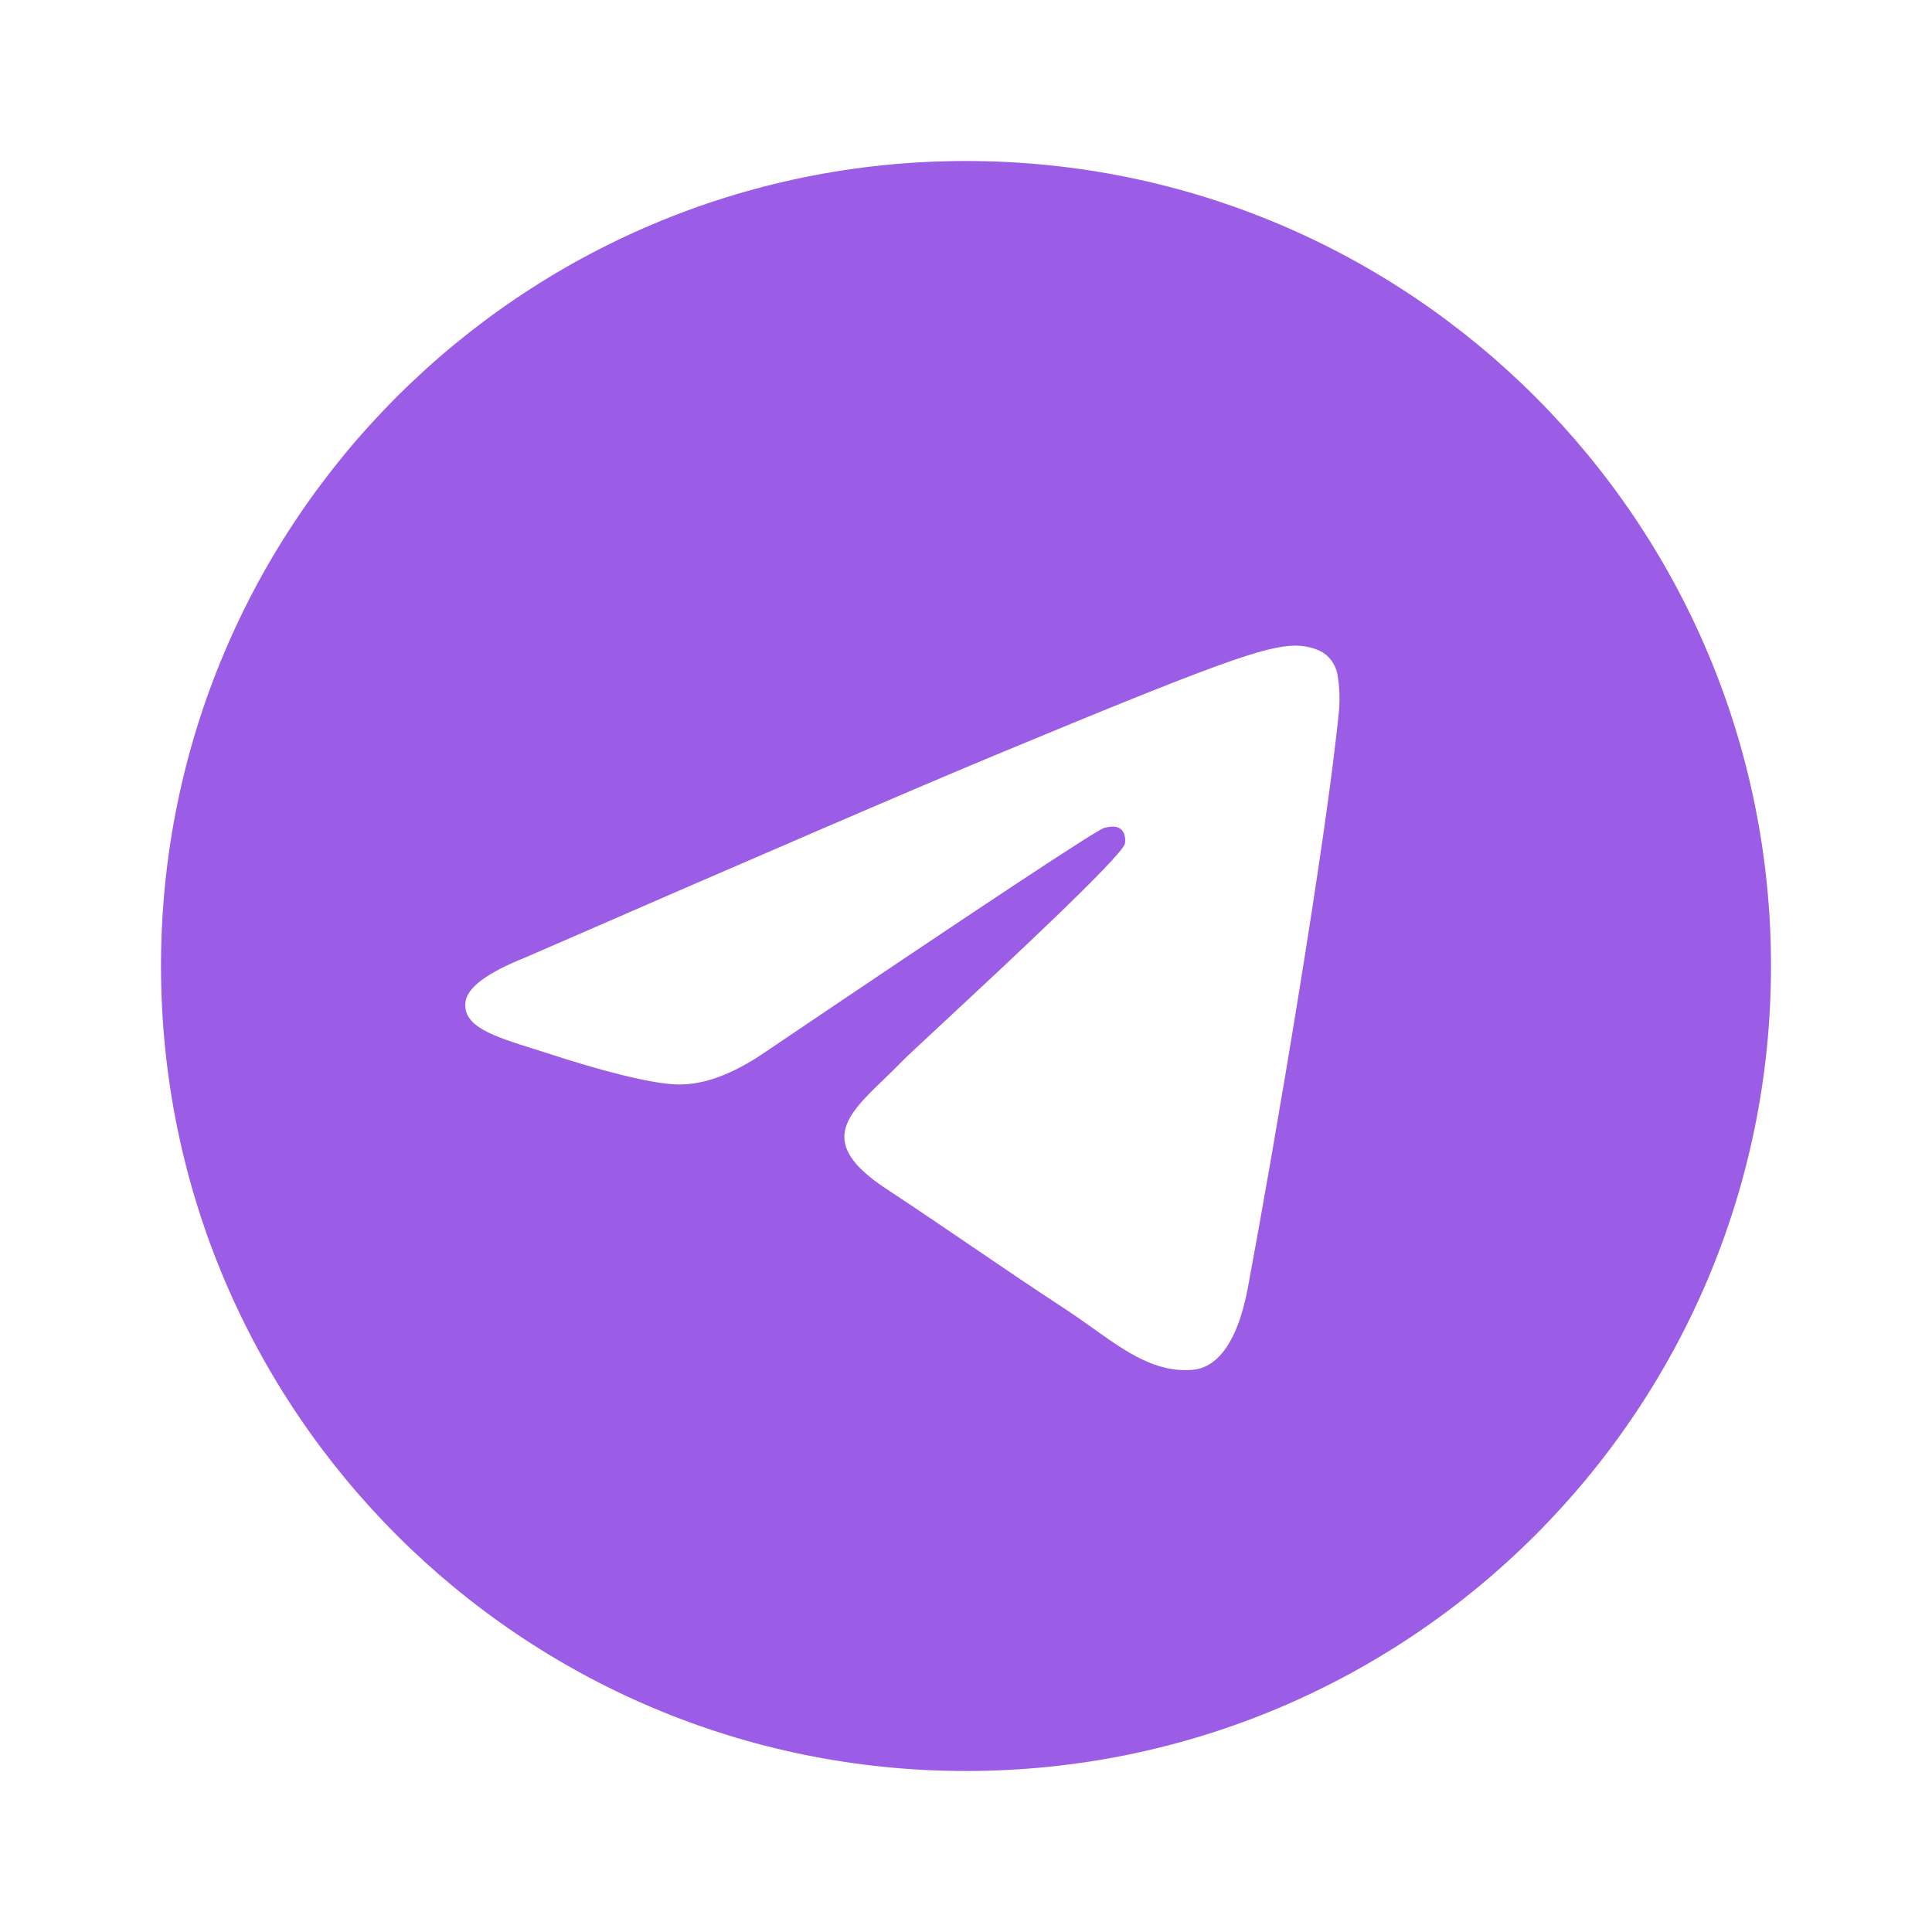
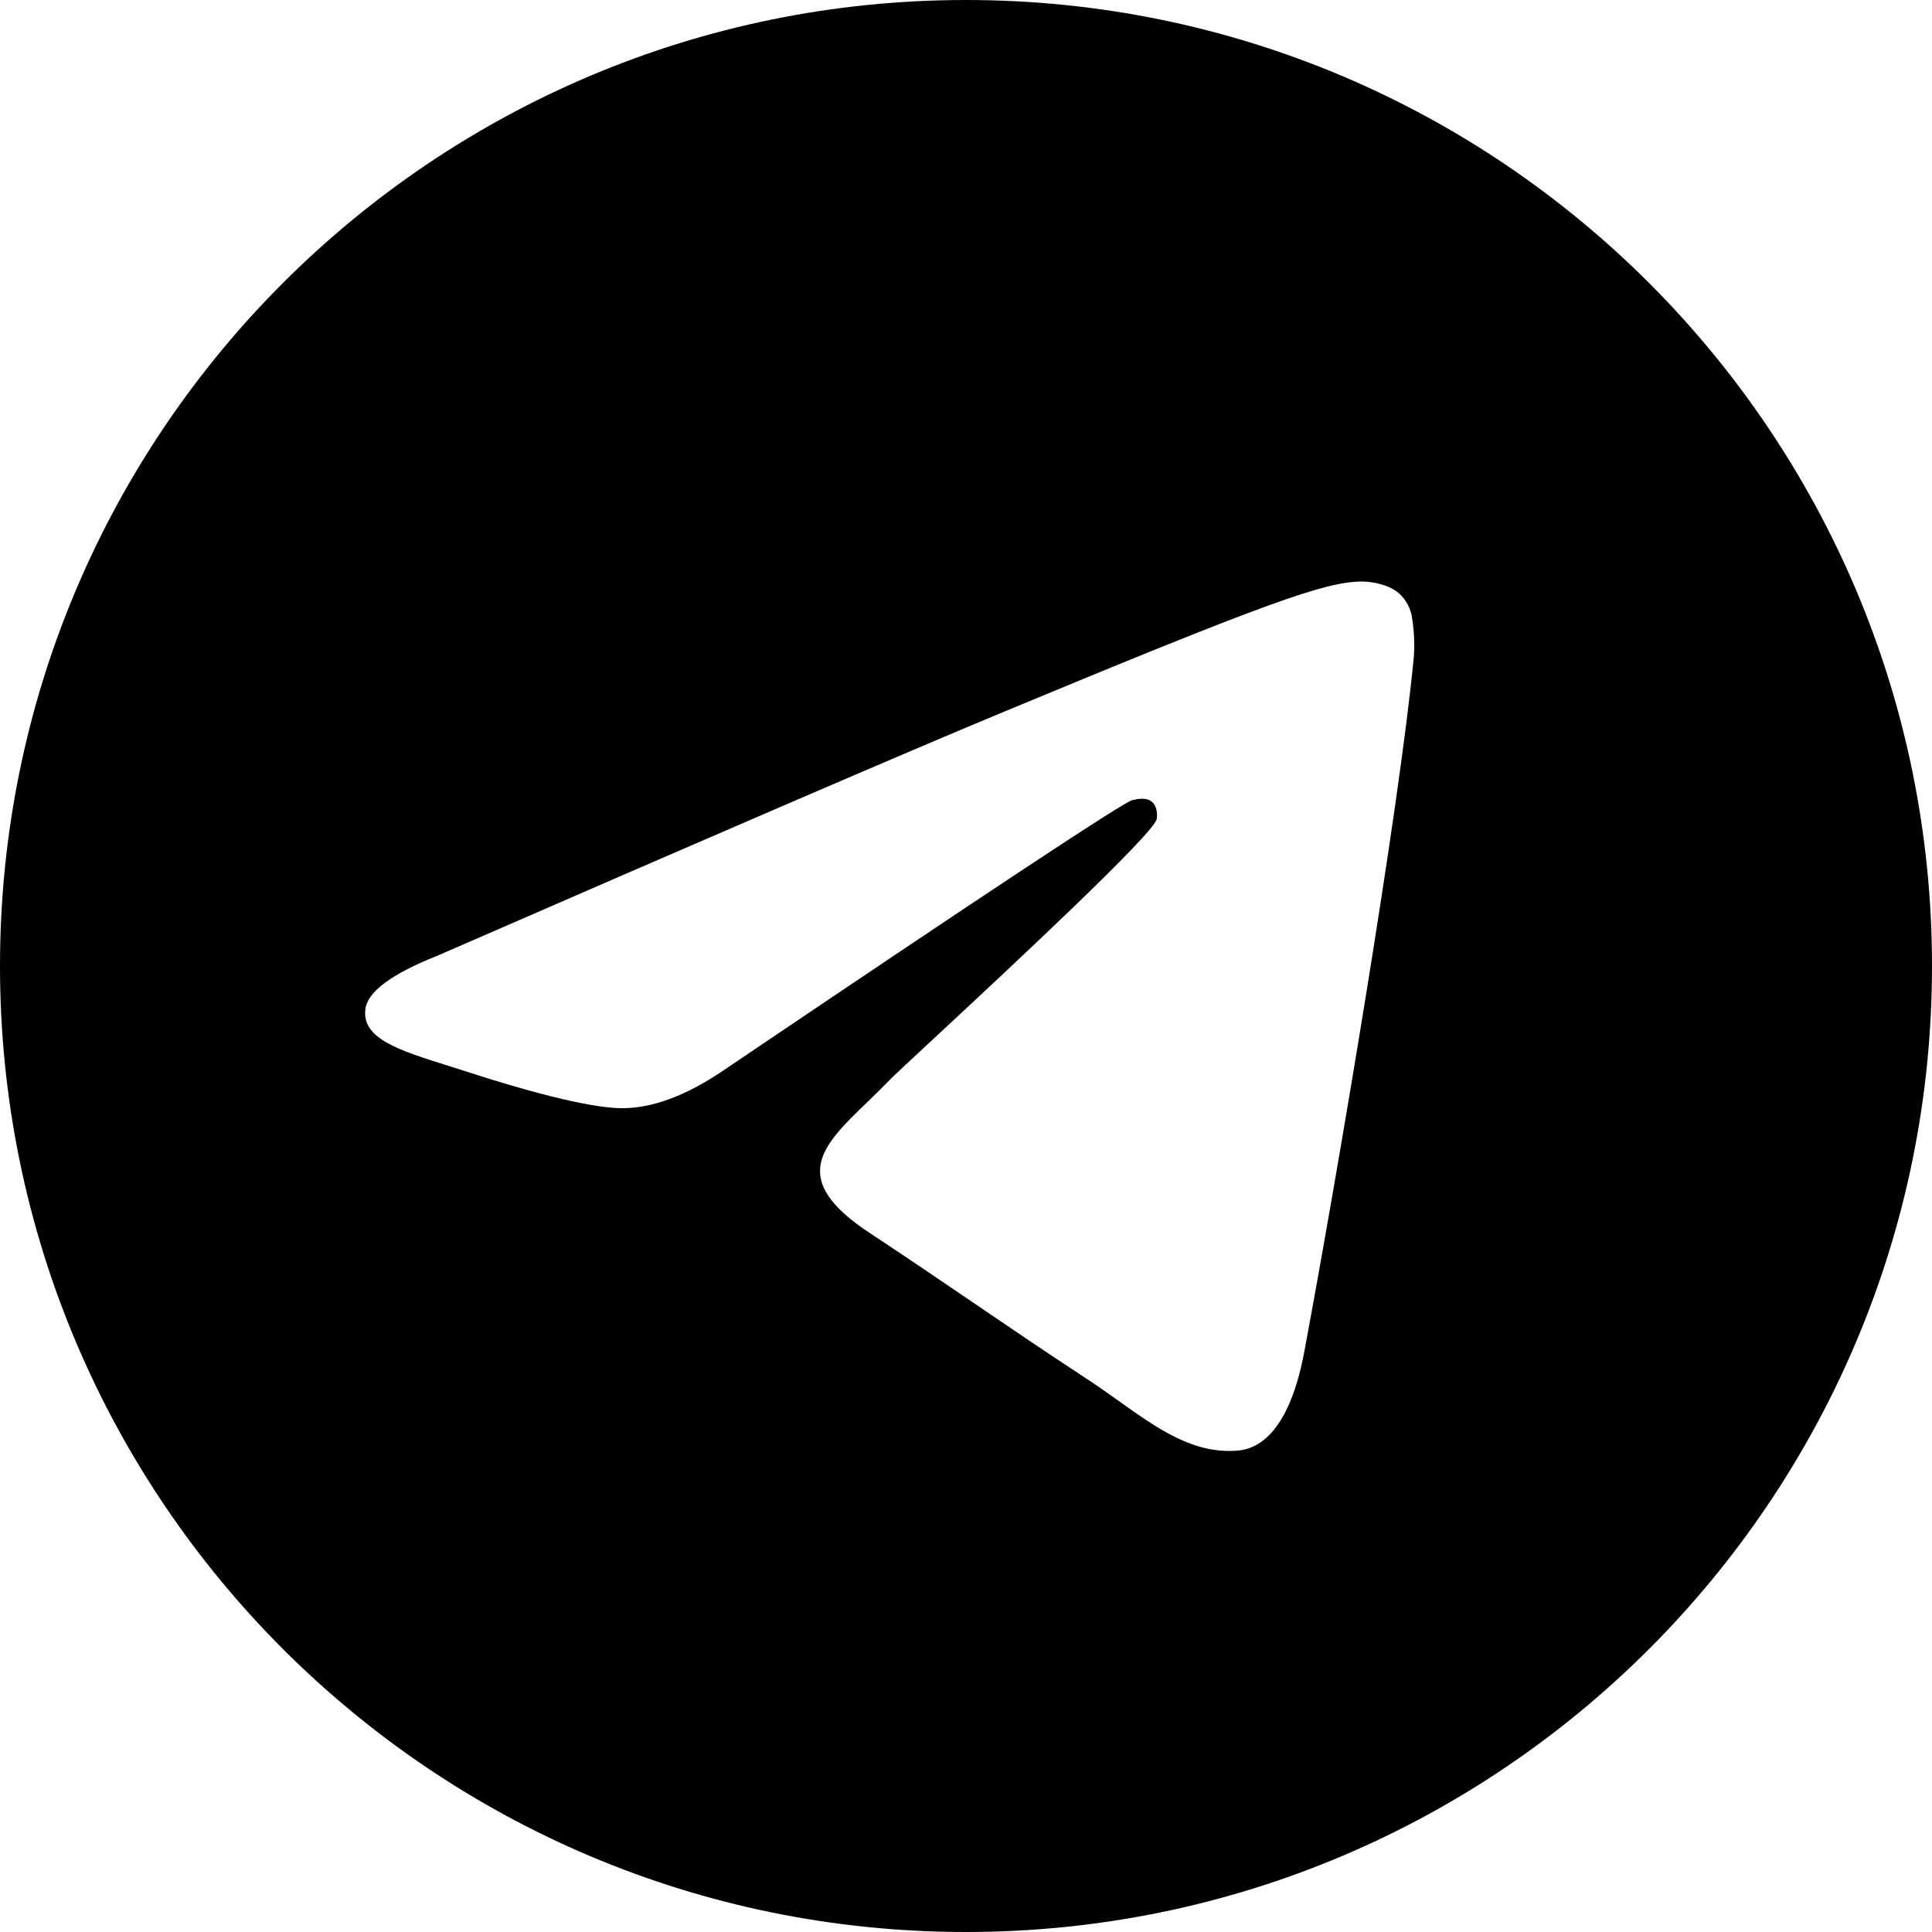
- <svg xmlns="http://www.w3.org/2000/svg" width="48" height="48" viewBox="0 0 48 48" fill="none">
-   <path fill-rule="evenodd" clip-rule="evenodd" d="M44 24C44 35.045 35.045 44 24 44C12.955 44 4 35.045 4 24C4 12.955 12.955 4 24 4C35.045 4 44 12.955 44 24ZM24.717 18.765C22.772 19.573 18.883 21.248 13.053 23.788C12.107 24.165 11.61 24.533 11.565 24.893C11.488 25.503 12.252 25.743 13.288 26.068C13.43 26.113 13.577 26.158 13.727 26.208C14.748 26.54 16.122 26.928 16.835 26.943C17.483 26.957 18.207 26.69 19.005 26.143C24.452 22.465 27.263 20.607 27.44 20.567C27.565 20.538 27.738 20.502 27.855 20.607C27.972 20.71 27.96 20.907 27.948 20.96C27.872 21.282 24.882 24.063 23.332 25.503C22.848 25.952 22.507 26.27 22.437 26.343C22.28 26.505 22.12 26.66 21.967 26.808C21.017 27.722 20.307 28.408 22.007 29.528C22.823 30.067 23.477 30.512 24.128 30.955C24.84 31.44 25.55 31.923 26.47 32.527C26.703 32.68 26.927 32.838 27.145 32.993C27.973 33.585 28.718 34.115 29.638 34.032C30.172 33.982 30.725 33.48 31.005 31.982C31.667 28.438 32.97 20.765 33.272 17.602C33.29 17.339 33.279 17.075 33.238 16.815C33.214 16.605 33.112 16.412 32.952 16.273C32.713 16.078 32.343 16.037 32.177 16.04C31.425 16.053 30.272 16.455 24.717 18.765Z" fill="#9B5DE5" />
+ <svg xmlns="http://www.w3.org/2000/svg" width="34" height="34" viewBox="0 0 34 34" fill="none">
+   <path fill-rule="evenodd" clip-rule="evenodd" d="M34 17C34 26.388 26.388 34 17 34C7.612 34 0 26.388 0 17C0 7.612 7.612 0 17 0C26.388 0 34 7.612 34 17ZM17.609 12.55C15.956 13.237 12.651 14.661 7.695 16.82C6.891 17.14 6.468 17.453 6.43 17.759C6.365 18.278 7.014 18.482 7.895 18.758C8.015 18.796 8.14 18.835 8.268 18.877C9.136 19.159 10.303 19.489 10.91 19.502C11.461 19.513 12.076 19.287 12.754 18.822C17.384 15.695 19.774 14.116 19.924 14.082C20.03 14.058 20.178 14.026 20.277 14.116C20.376 14.204 20.366 14.371 20.356 14.416C20.291 14.689 17.749 17.054 16.432 18.278C16.021 18.659 15.731 18.93 15.671 18.992C15.538 19.129 15.402 19.261 15.272 19.387C14.464 20.163 13.861 20.747 15.306 21.699C16 22.157 16.555 22.535 17.109 22.912C17.714 23.324 18.317 23.735 19.099 24.248C19.298 24.378 19.488 24.513 19.673 24.644C20.377 25.147 21.011 25.598 21.793 25.527C22.246 25.484 22.716 25.058 22.954 23.784C23.517 20.773 24.625 14.25 24.881 11.561C24.896 11.338 24.887 11.114 24.853 10.893C24.832 10.714 24.745 10.55 24.609 10.432C24.406 10.267 24.092 10.231 23.95 10.234C23.311 10.245 22.331 10.587 17.609 12.55Z" fill="black" />
</svg>
